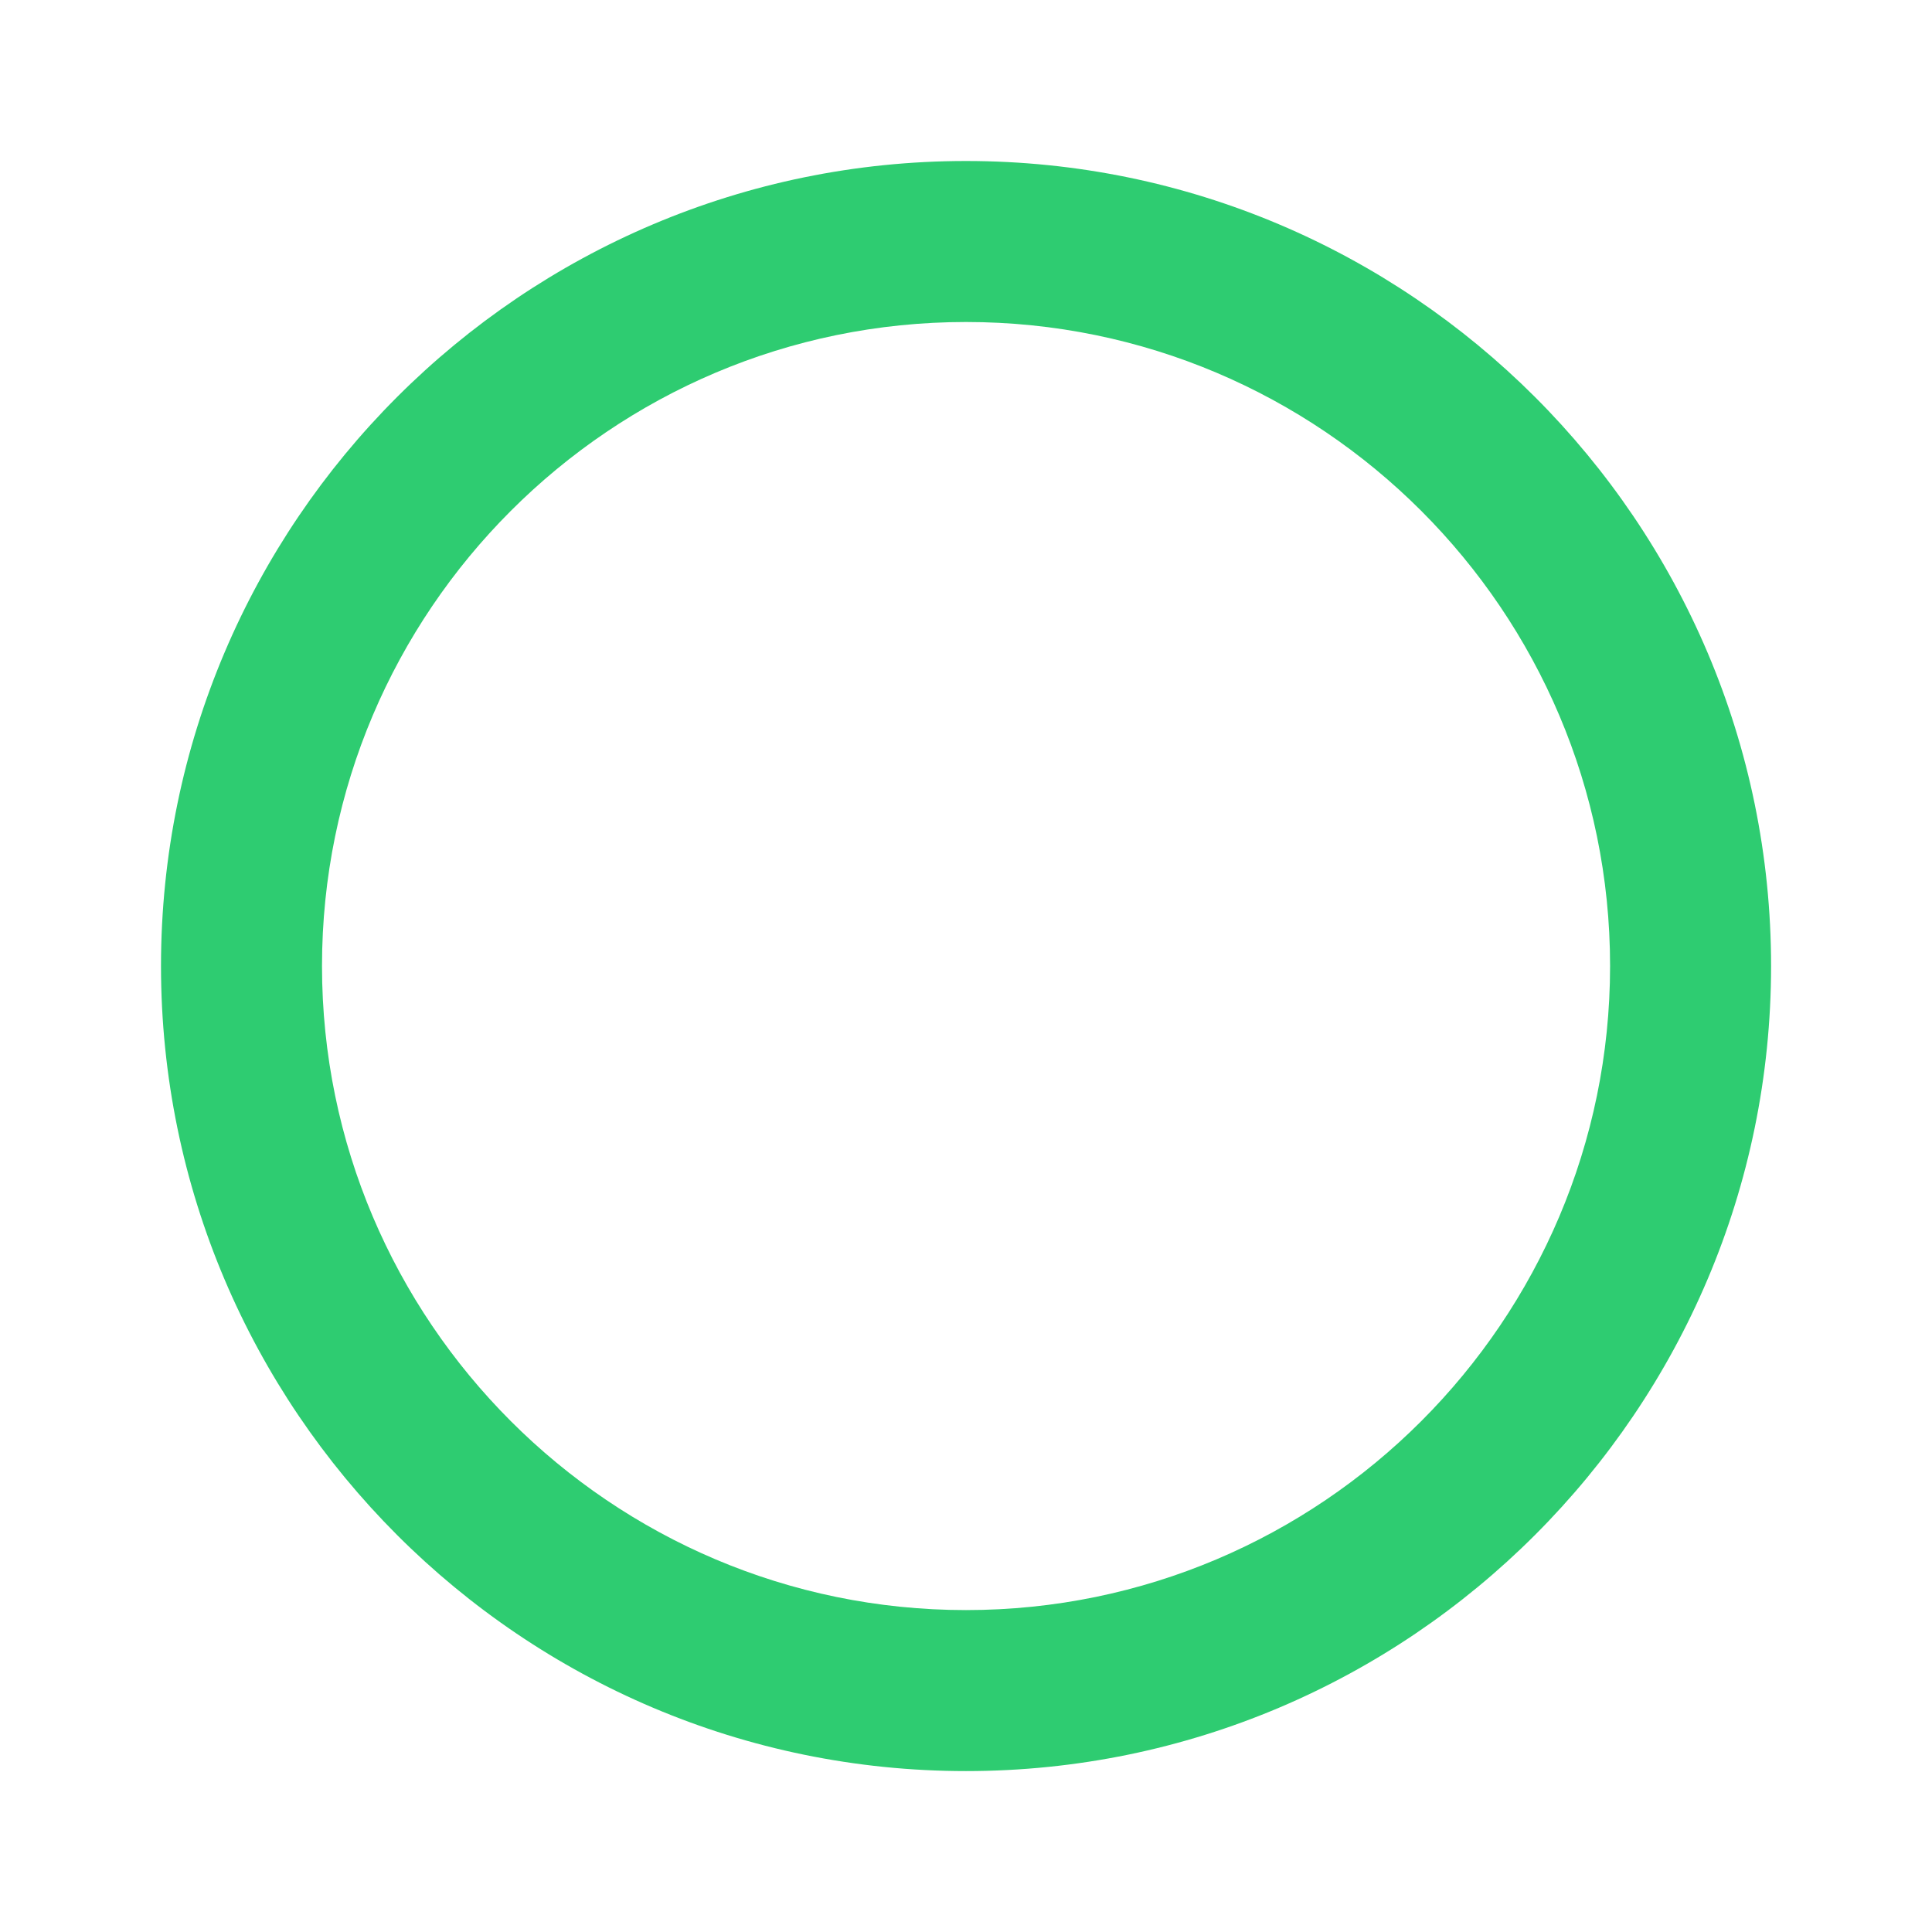
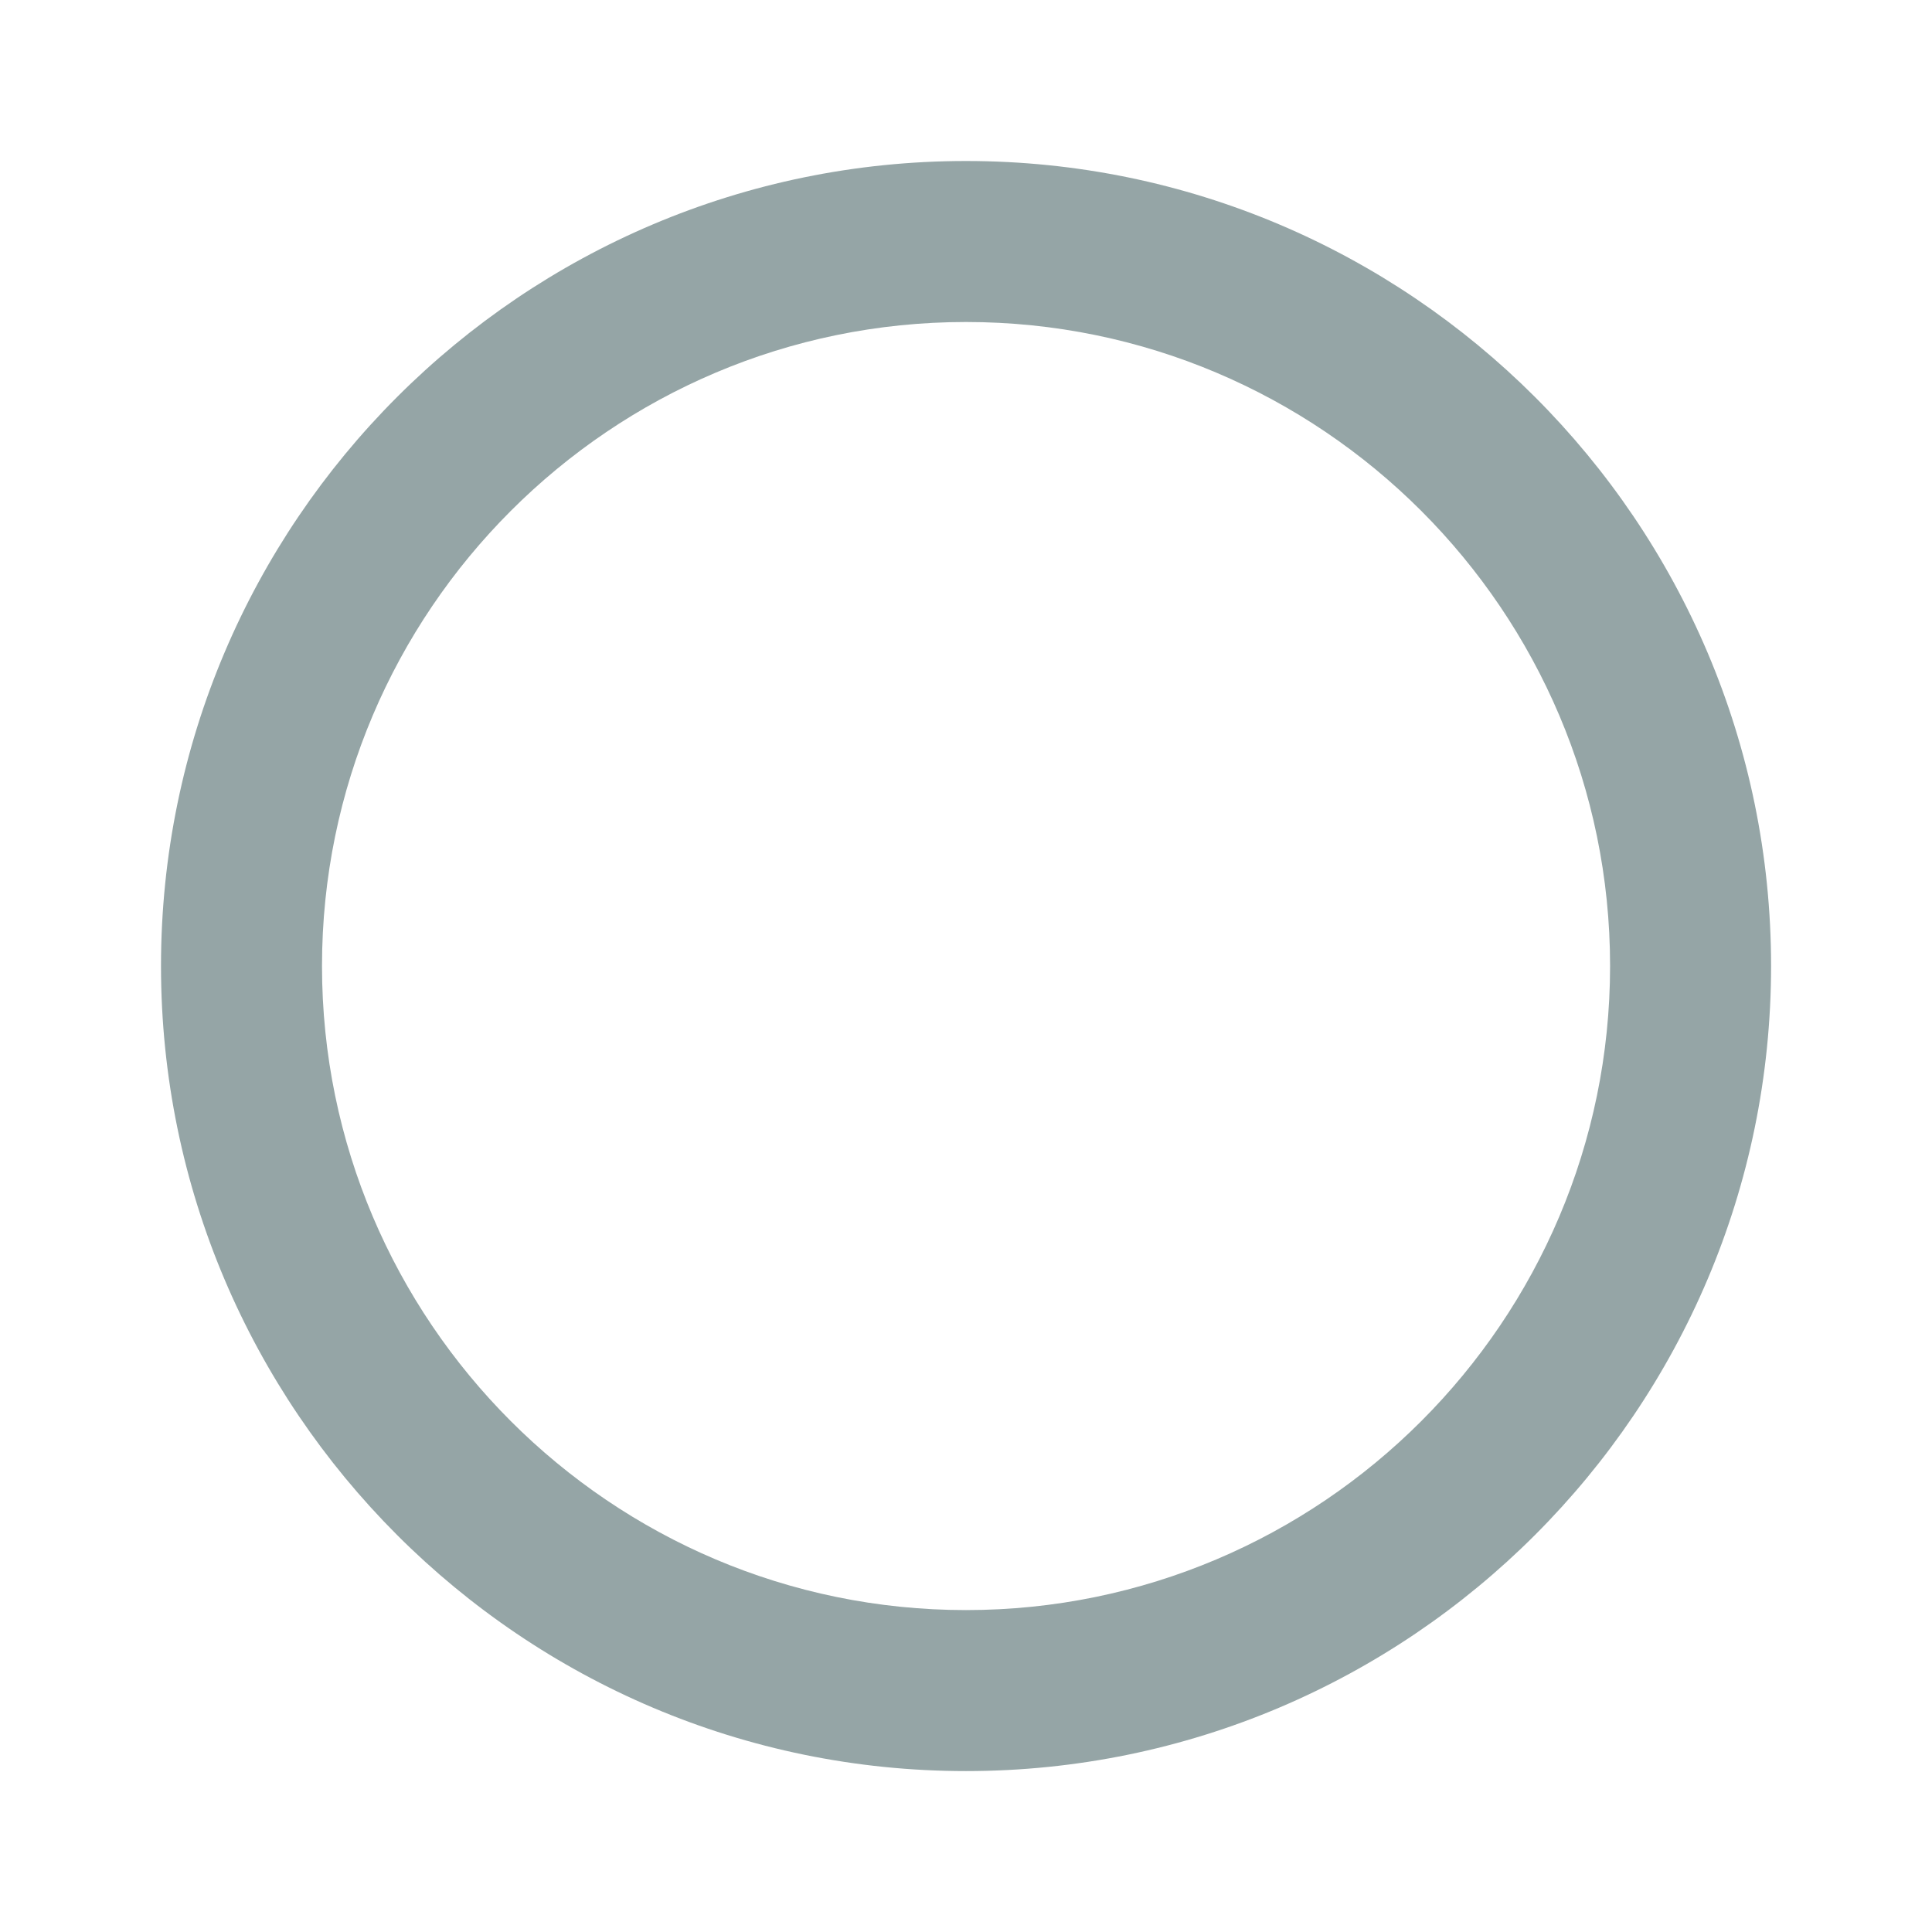
- <svg xmlns="http://www.w3.org/2000/svg" width="23" height="23" preserveAspectRatio="xMidYMid meet" viewBox="0 0 24 24" style="-ms-transform: rotate(360deg); -webkit-transform: rotate(360deg); transform: rotate(360deg);">
-   <path d="M12 2C6.486 2 2 6.486 2 12c.001 5.515 4.487 10.001 10 10.001c5.514 0 10-4.486 10.001-10.001c0-5.514-4.486-10-10.001-10zm0 18.001c-4.41 0-7.999-3.589-8-8.001c0-4.411 3.589-8 8-8c4.412 0 8.001 3.589 8.001 8c-.001 4.412-3.59 8.001-8.001 8.001z" fill="#2ecc71" />
+ <svg xmlns="http://www.w3.org/2000/svg" width="25" height="25" preserveAspectRatio="xMidYMid meet" viewBox="0 0 24 24" style="-ms-transform: rotate(360deg); -webkit-transform: rotate(360deg); transform: rotate(360deg);">
+   <path d="M12 2C6.486 2 2 6.486 2 12c.001 5.515 4.487 10.001 10 10.001c5.514 0 10-4.486 10.001-10.001c0-5.514-4.486-10-10.001-10zm0 18.001c-4.41 0-7.999-3.589-8-8.001c0-4.411 3.589-8 8-8c4.412 0 8.001 3.589 8.001 8c-.001 4.412-3.59 8.001-8.001 8.001z" fill="#95a5a6" />
  <rect x="0" y="0" width="24" height="24" fill="rgba(0, 0, 0, 0)" />
</svg>
